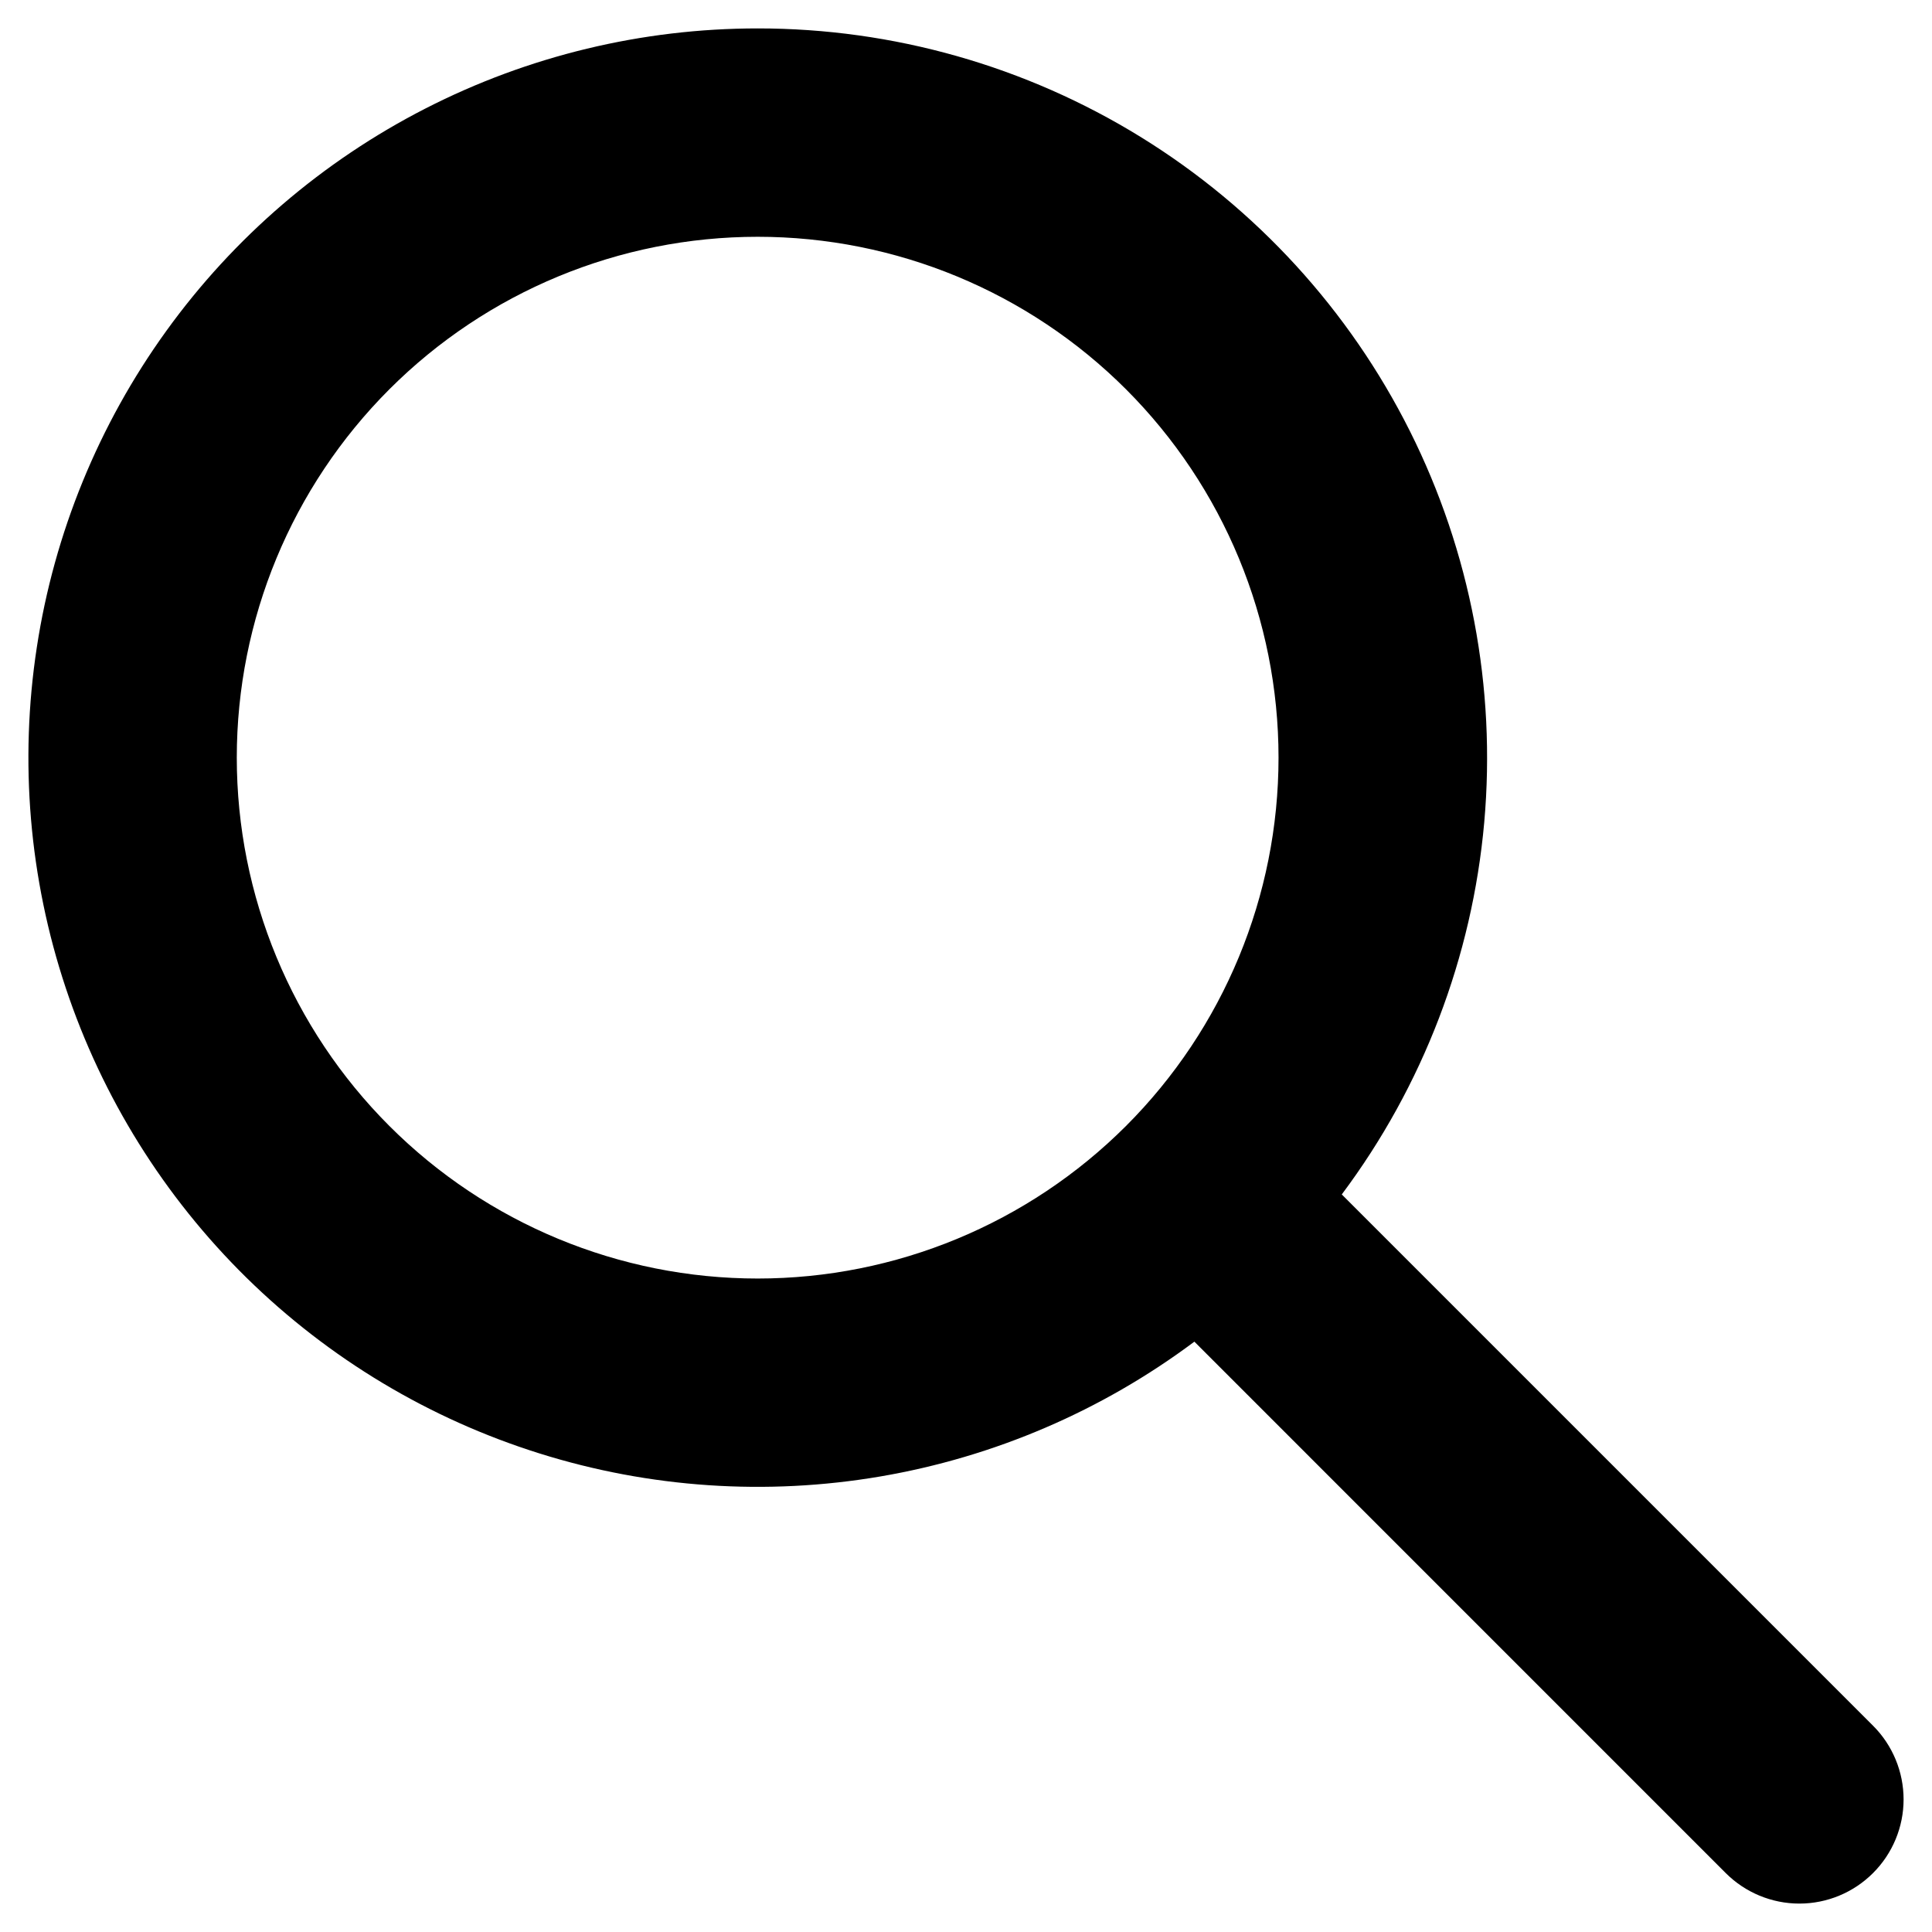
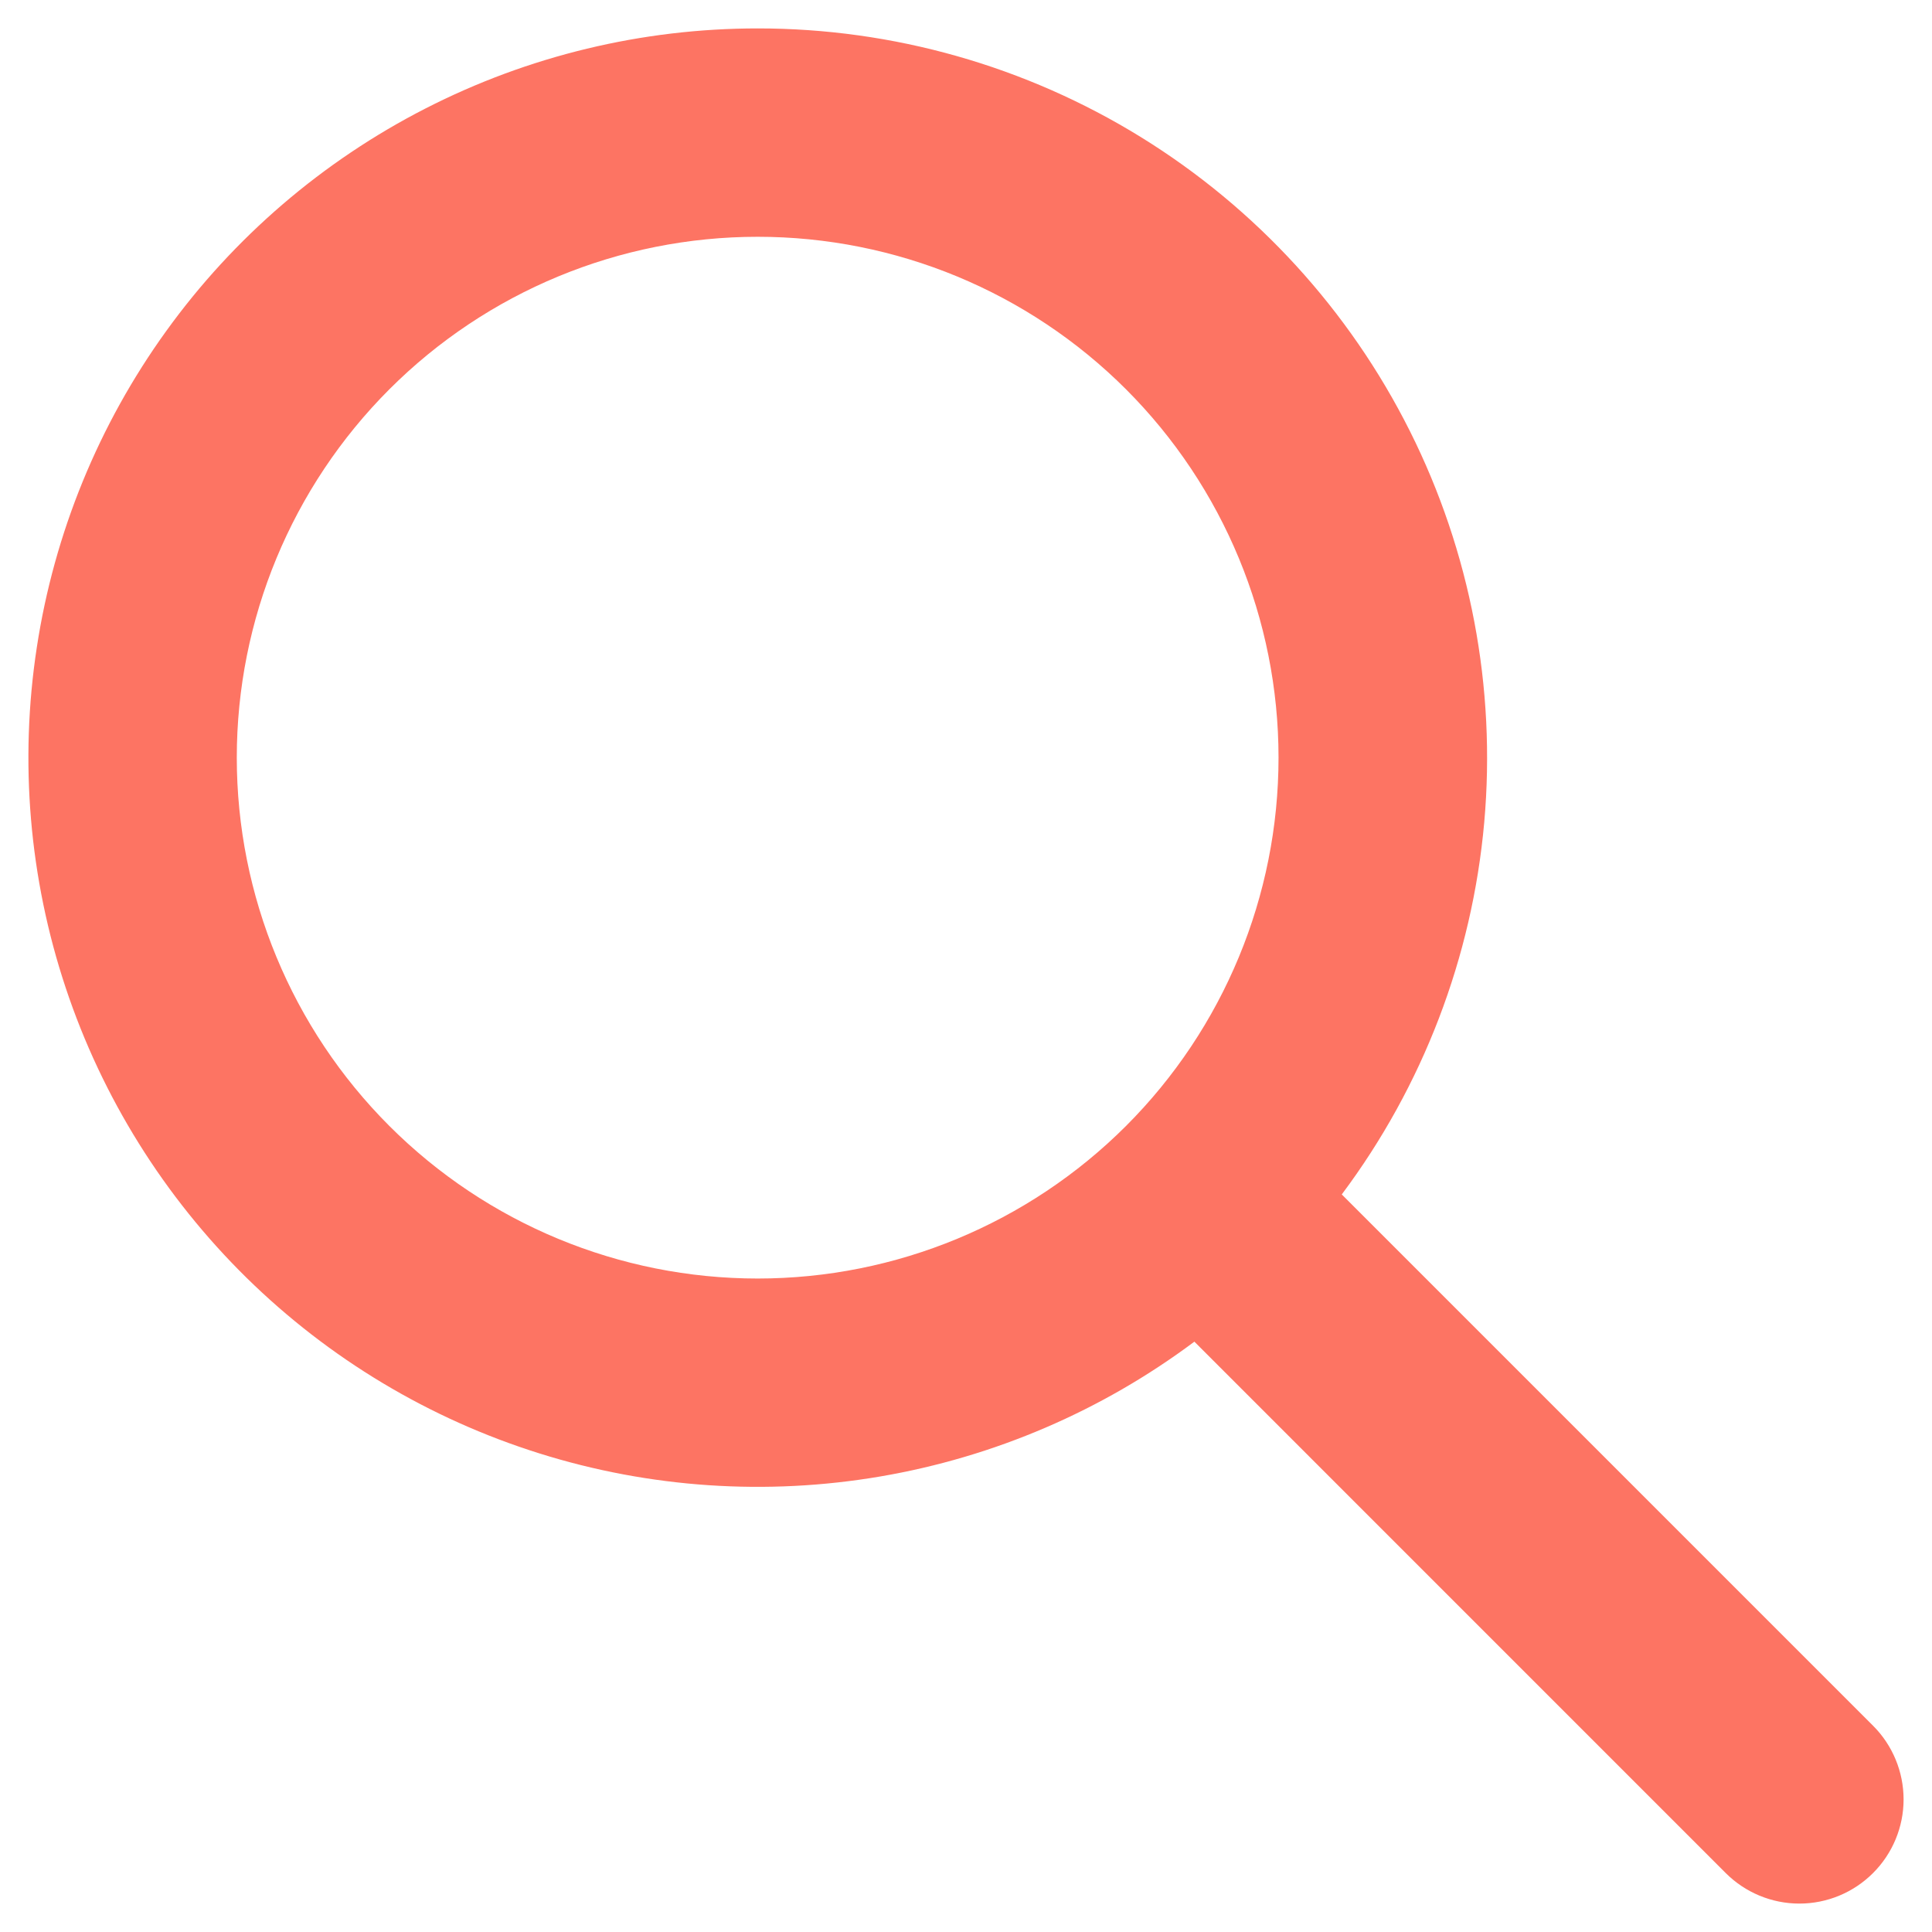
<svg xmlns="http://www.w3.org/2000/svg" width="34" height="34" viewBox="0 0 34 34" fill="none">
-   <path id="Vector" d="M4.167 13.333C4.167 10.902 5.133 8.571 6.852 6.851C8.571 5.132 10.902 4.167 13.334 4.167C15.765 4.167 18.096 5.132 19.816 6.851C21.535 8.571 22.5 10.902 22.5 13.333C22.5 15.764 21.535 18.096 19.816 19.815C18.096 21.534 15.765 22.5 13.334 22.5C10.902 22.5 8.571 21.534 6.852 19.815C5.133 18.096 4.167 15.764 4.167 13.333ZM13.334 0.5C11.301 0.5 9.297 0.983 7.488 1.909C5.678 2.835 4.114 4.177 2.925 5.826C1.736 7.474 0.955 9.382 0.648 11.391C0.34 13.4 0.514 15.454 1.156 17.383C1.797 19.311 2.888 21.06 4.337 22.485C5.787 23.91 7.554 24.97 9.494 25.578C11.434 26.187 13.49 26.325 15.494 25.983C17.497 25.641 19.391 24.828 21.019 23.611L30.369 32.962C30.713 33.306 31.179 33.5 31.666 33.5C32.152 33.5 32.618 33.307 32.962 32.963C33.306 32.62 33.5 32.153 33.5 31.667C33.5 31.181 33.307 30.714 32.963 30.37L23.613 21.02C25.04 19.113 25.908 16.846 26.12 14.473C26.331 12.1 25.878 9.715 24.811 7.585C23.744 5.456 22.105 3.665 20.078 2.413C18.051 1.162 15.716 0.499 13.334 0.5Z" fill="black" />
+   <path id="Vector" d="M4.167 13.333C4.167 10.902 5.133 8.571 6.852 6.851C8.571 5.132 10.902 4.167 13.334 4.167C15.765 4.167 18.096 5.132 19.816 6.851C21.535 8.571 22.5 10.902 22.5 13.333C22.5 15.764 21.535 18.096 19.816 19.815C18.096 21.534 15.765 22.5 13.334 22.5C10.902 22.5 8.571 21.534 6.852 19.815C5.133 18.096 4.167 15.764 4.167 13.333ZM13.334 0.5C11.301 0.5 9.297 0.983 7.488 1.909C5.678 2.835 4.114 4.177 2.925 5.826C1.736 7.474 0.955 9.382 0.648 11.391C0.34 13.4 0.514 15.454 1.156 17.383C1.797 19.311 2.888 21.06 4.337 22.485C5.787 23.91 7.554 24.97 9.494 25.578C11.434 26.187 13.49 26.325 15.494 25.983C17.497 25.641 19.391 24.828 21.019 23.611L30.369 32.962C30.713 33.306 31.179 33.5 31.666 33.5C32.152 33.5 32.618 33.307 32.962 32.963C33.306 32.62 33.5 32.153 33.5 31.667C33.5 31.181 33.307 30.714 32.963 30.37L23.613 21.02C25.04 19.113 25.908 16.846 26.12 14.473C26.331 12.1 25.878 9.715 24.811 7.585C23.744 5.456 22.105 3.665 20.078 2.413C18.051 1.162 15.716 0.499 13.334 0.5Z" fill="#FD7463" />
</svg>
